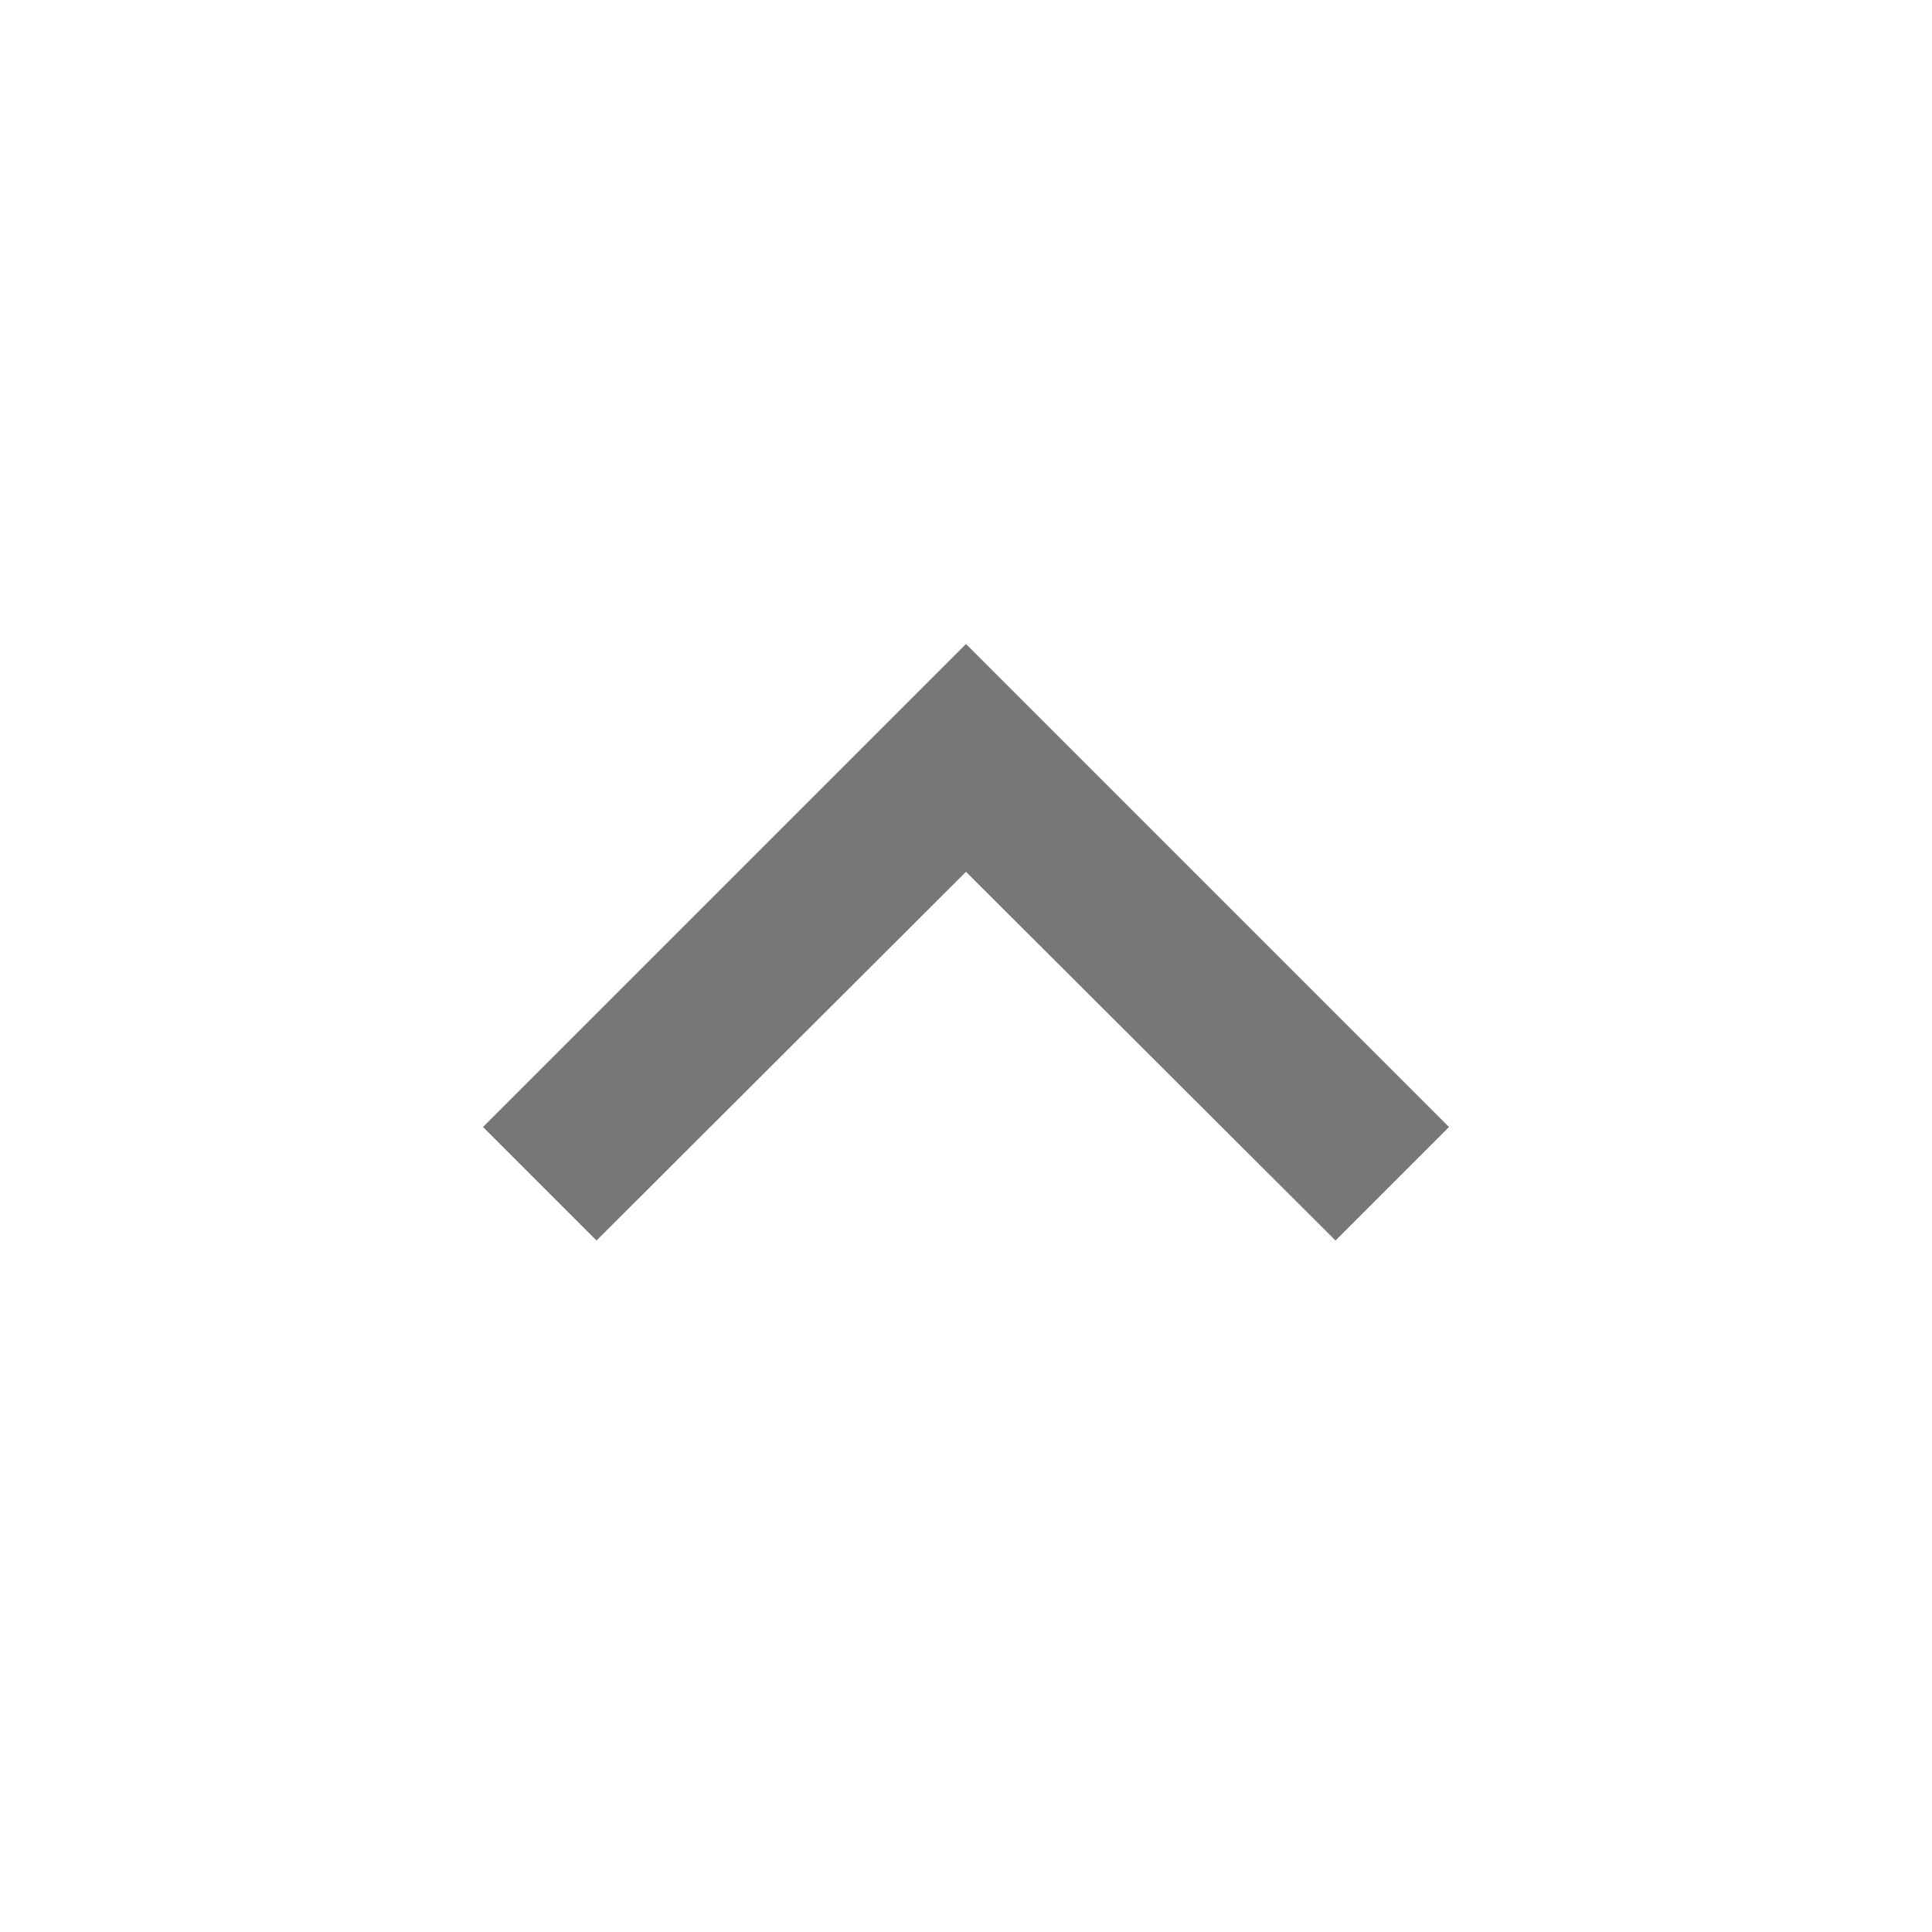
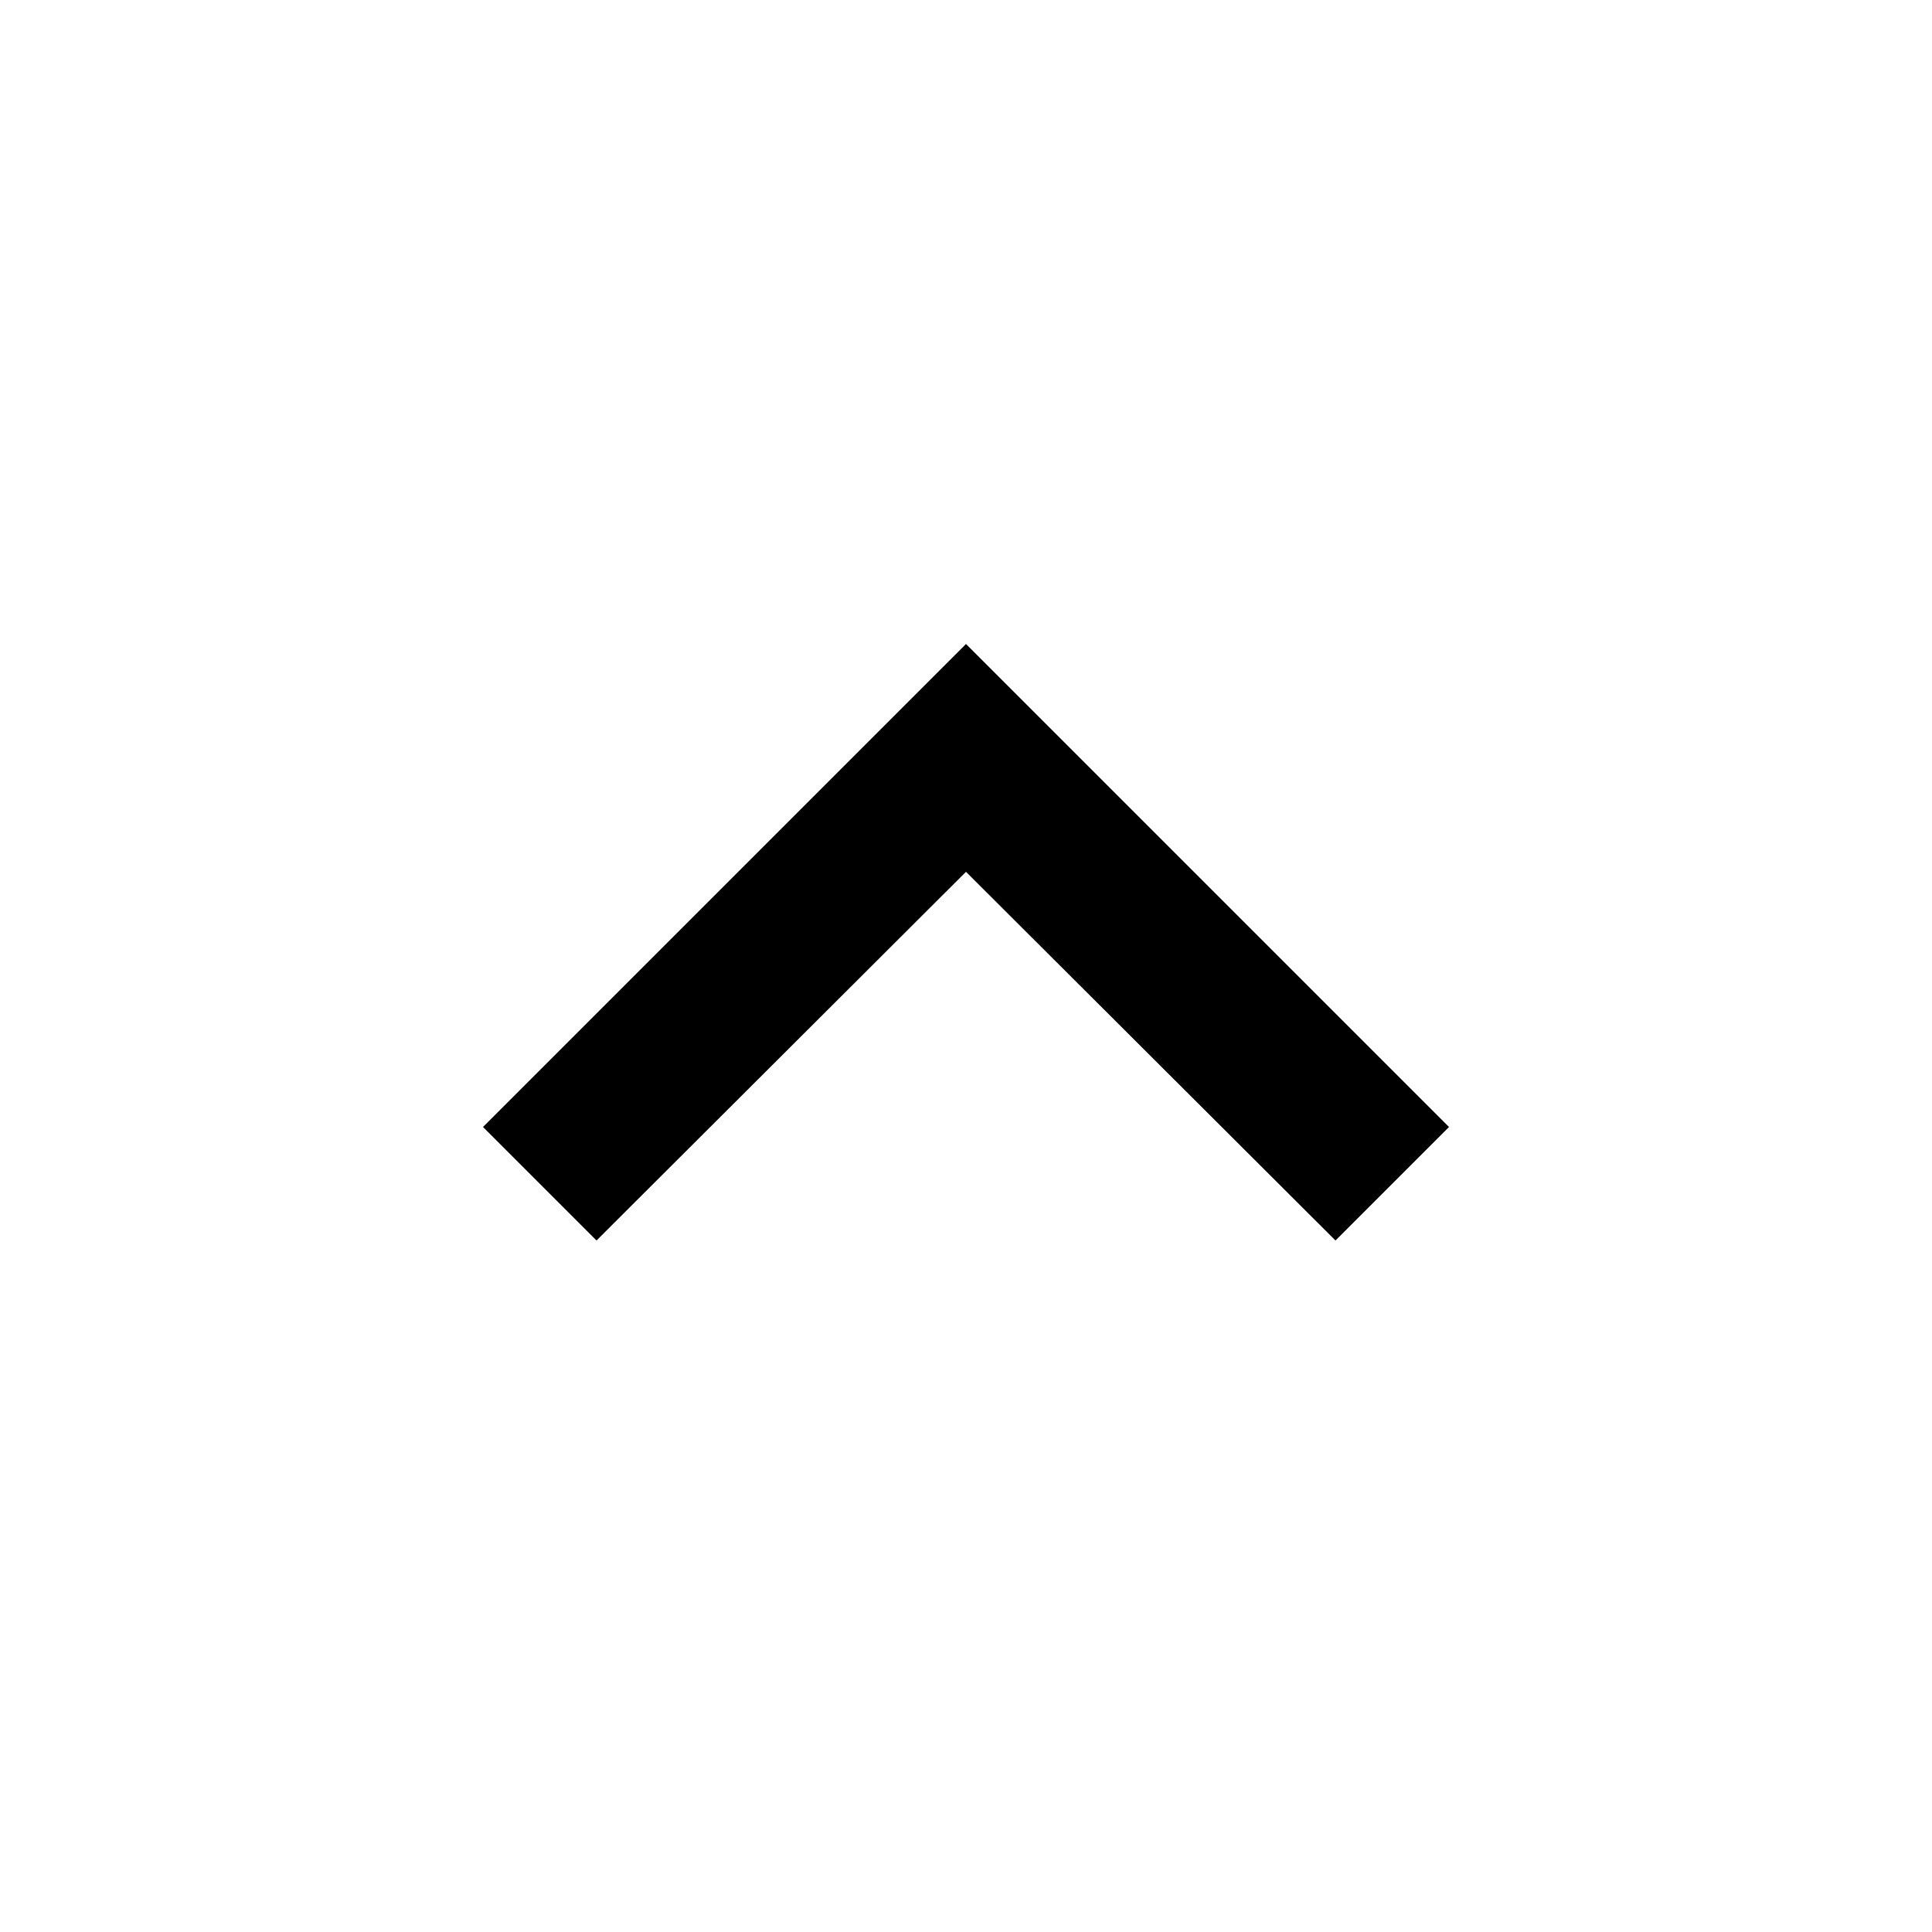
- <svg xmlns="http://www.w3.org/2000/svg" fill="#777" height="24" viewBox="0 0 24 24" width="24">
+ <svg xmlns="http://www.w3.org/2000/svg" fill="#000000" height="24" viewBox="0 0 24 24" width="24">
  <path d="M7.41 15.41L12 10.83l4.59 4.58L18 14l-6-6-6 6z" />
  <path d="M0 0h24v24H0z" fill="none" />
</svg>
